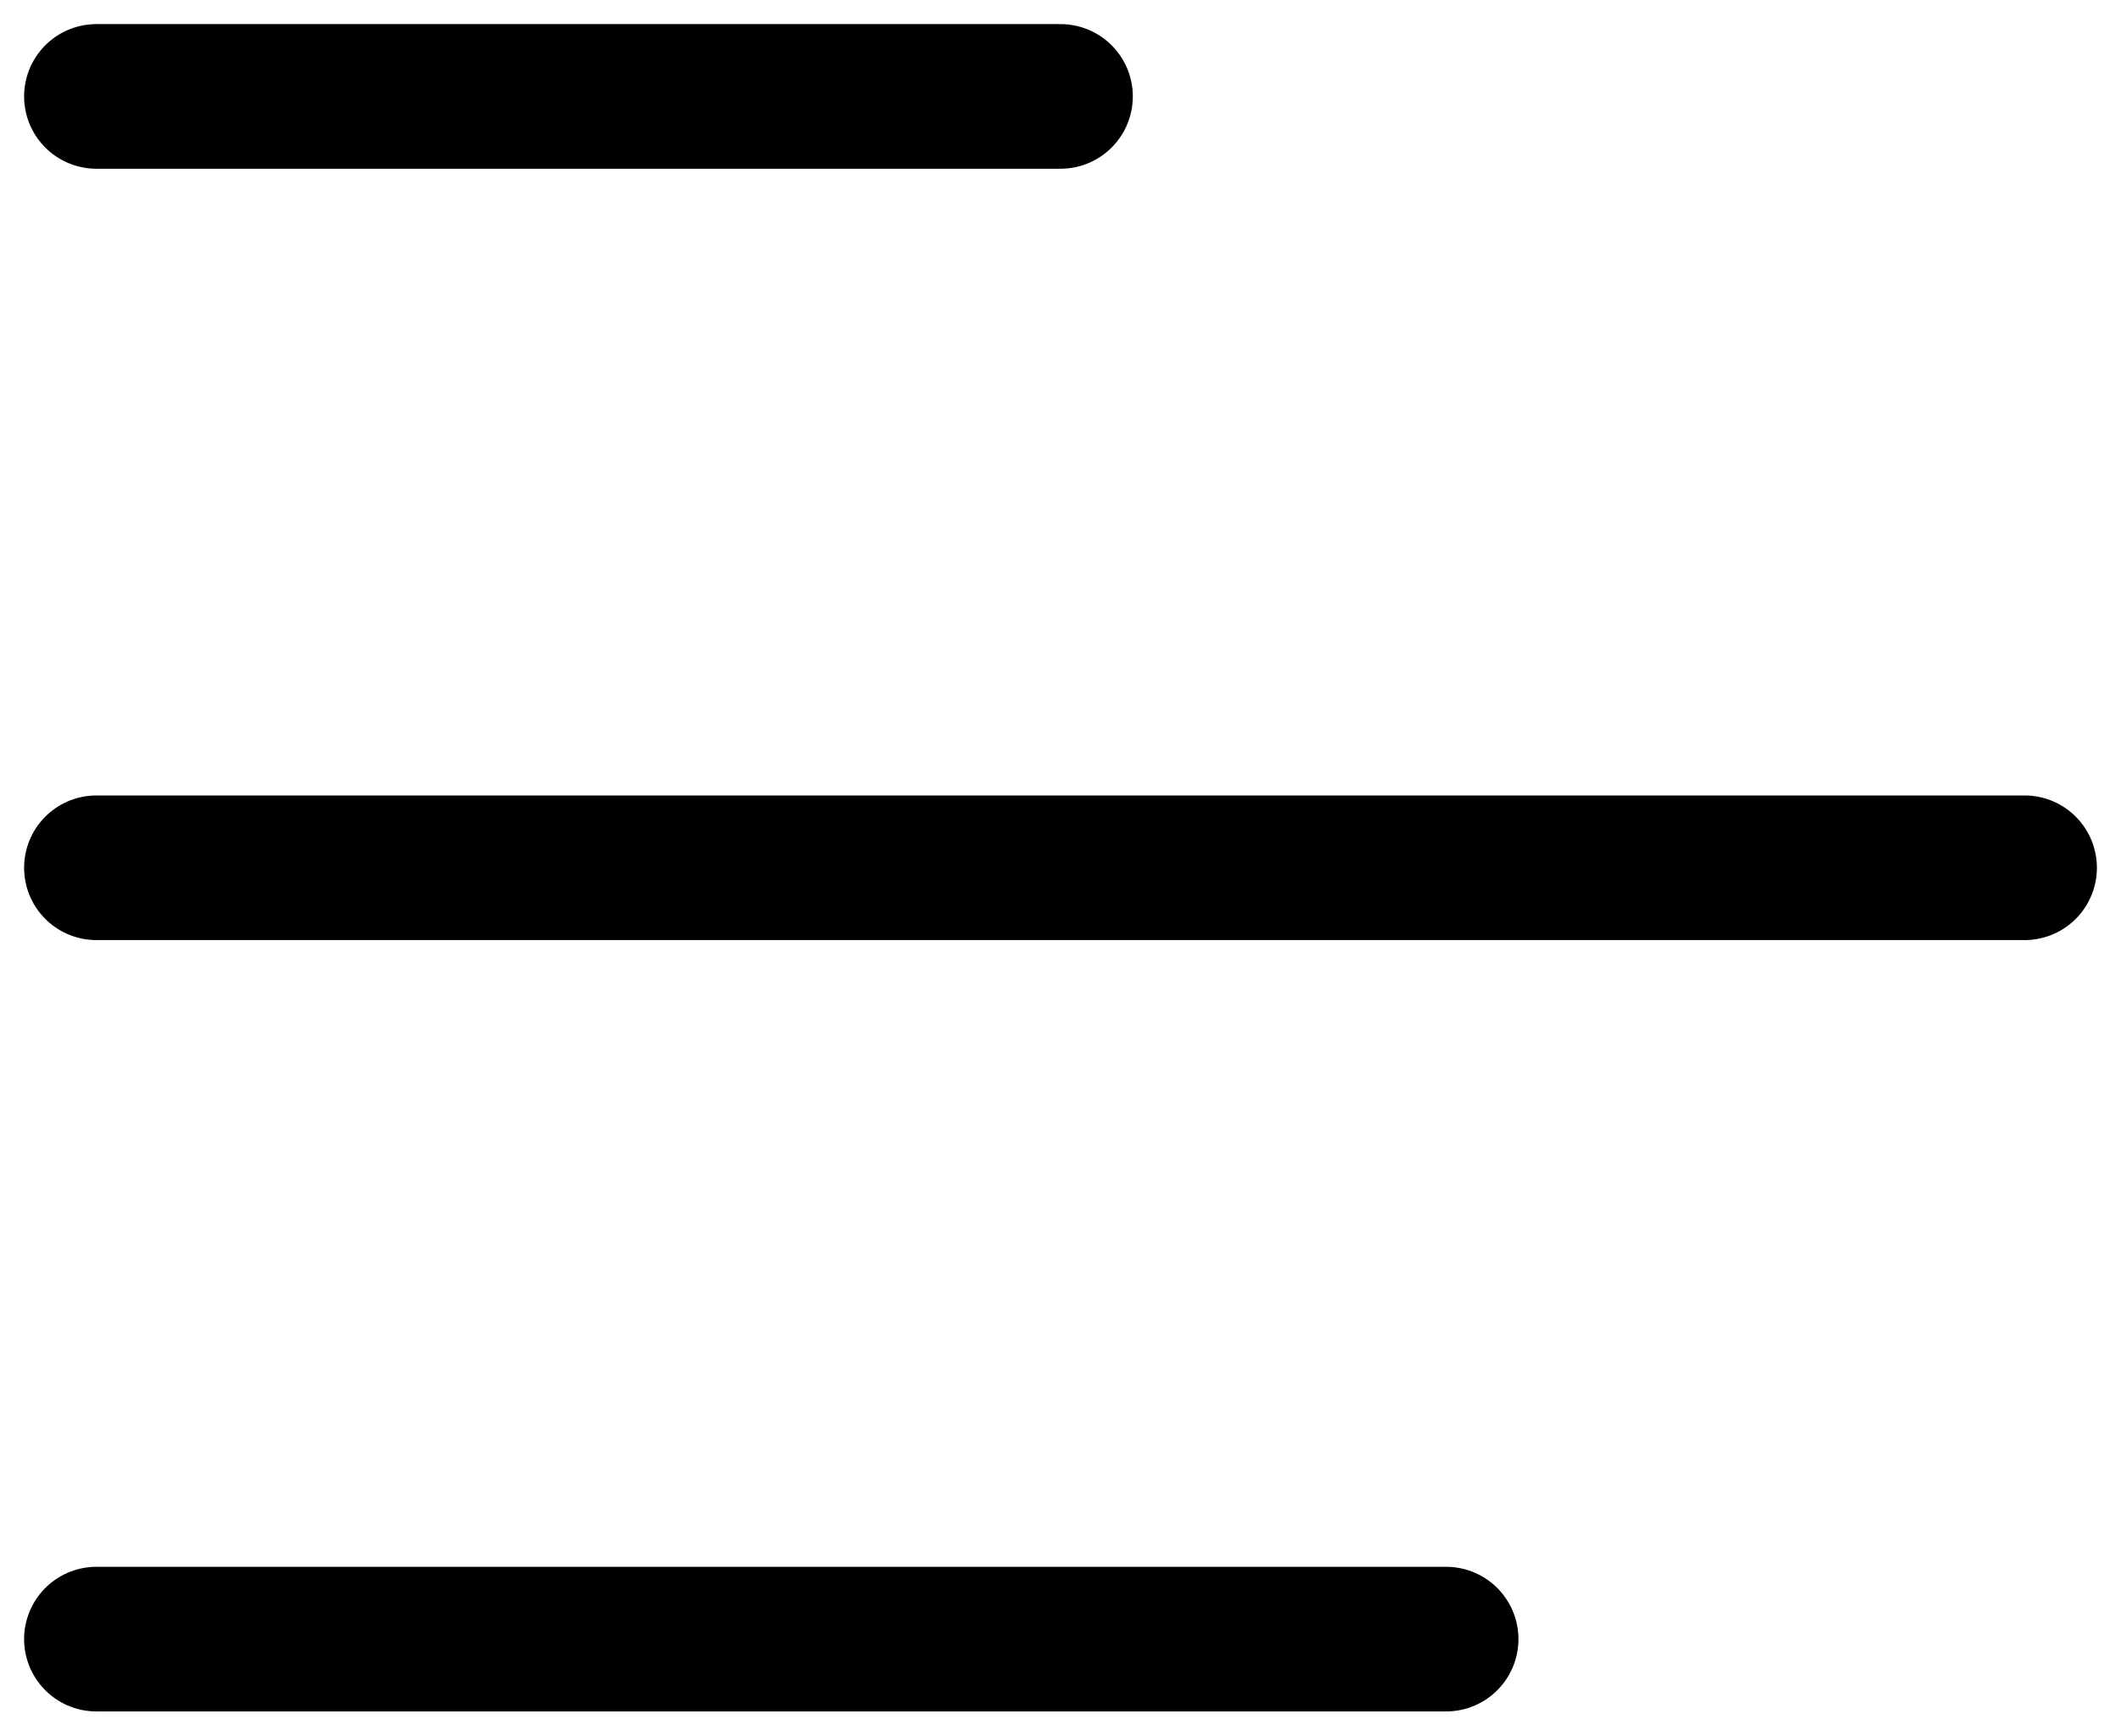
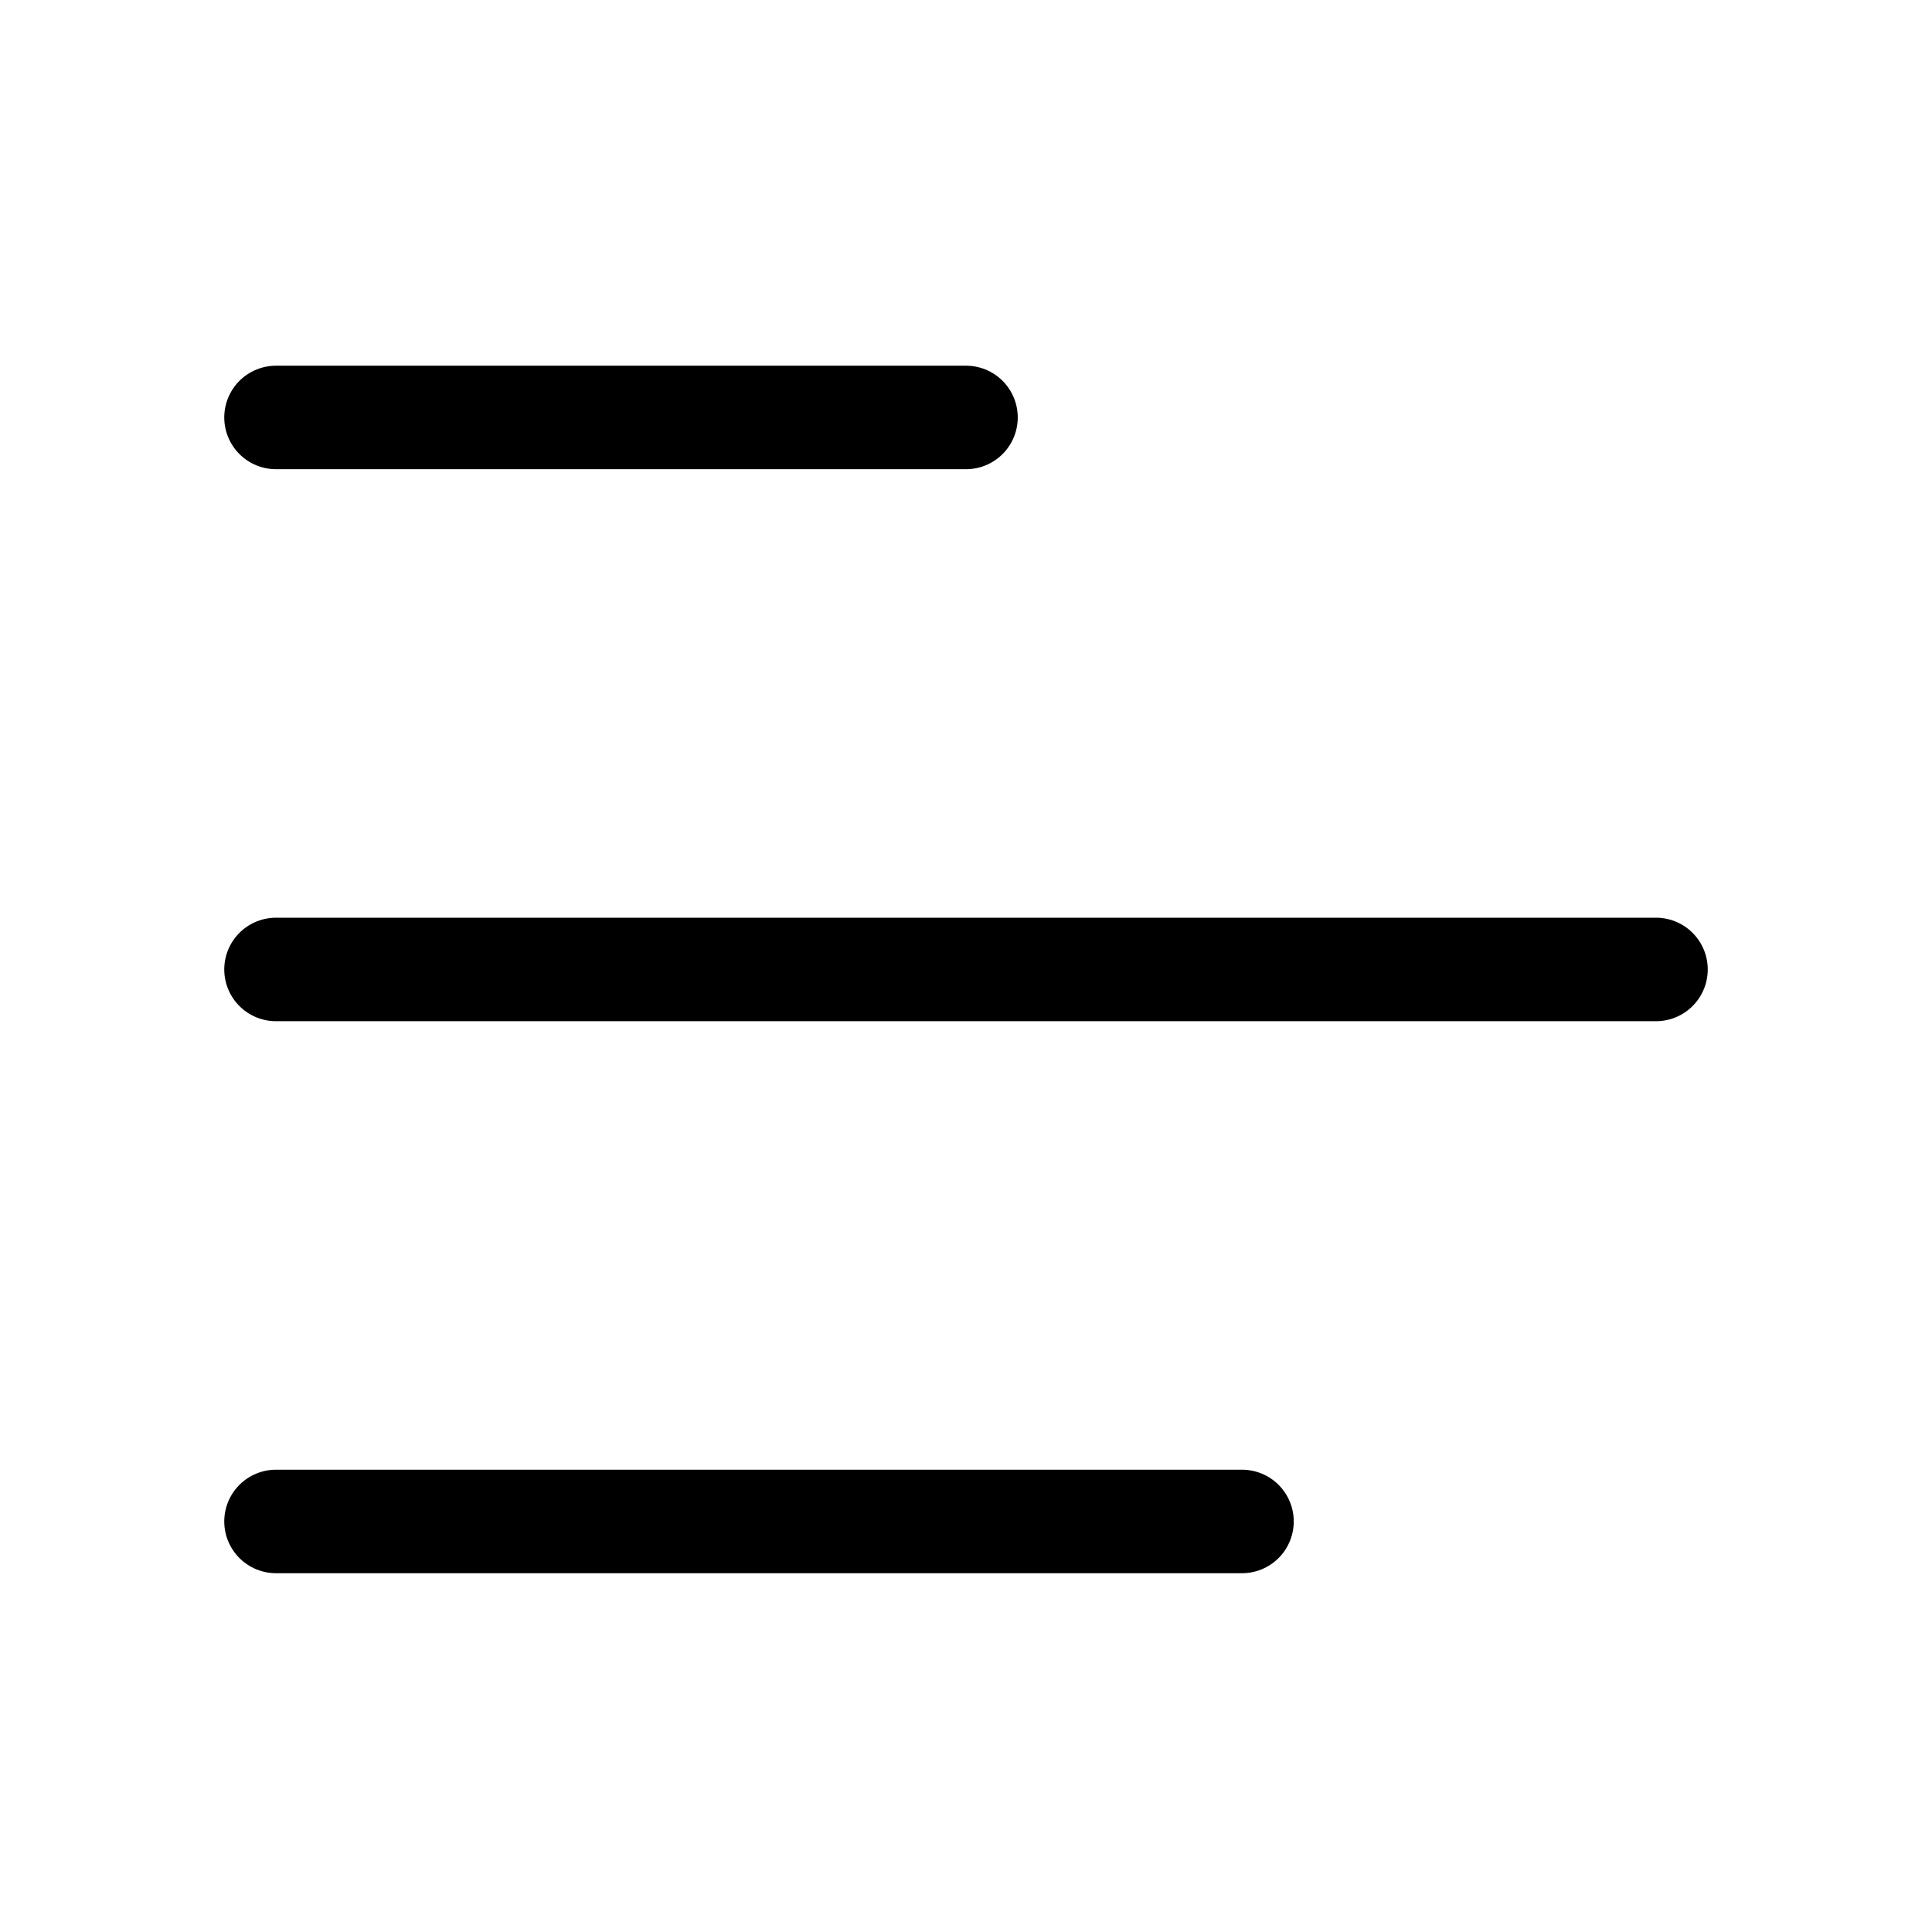
- <svg xmlns="http://www.w3.org/2000/svg" viewBox="0 0 440 360" fill="currentColor">
+ <svg xmlns="http://www.w3.org/2000/svg" viewBox="0 0 560 560" fill="none">
  <defs />
-   <path id="Text" d="M20 20L220 20M20 180L420 180M20 340L300 340" stroke="currentColor" stroke-opacity="1" stroke-width="30" stroke-linejoin="round" stroke-linecap="round" stroke-dasharray="0 0" />
+   <path id="Text" d="M80 121L280 121M80 281L480 281M80 441L360 441" stroke="currentColor" stroke-opacity="1" stroke-width="30" stroke-linejoin="round" stroke-linecap="round" stroke-dasharray="0 0" />
</svg>
